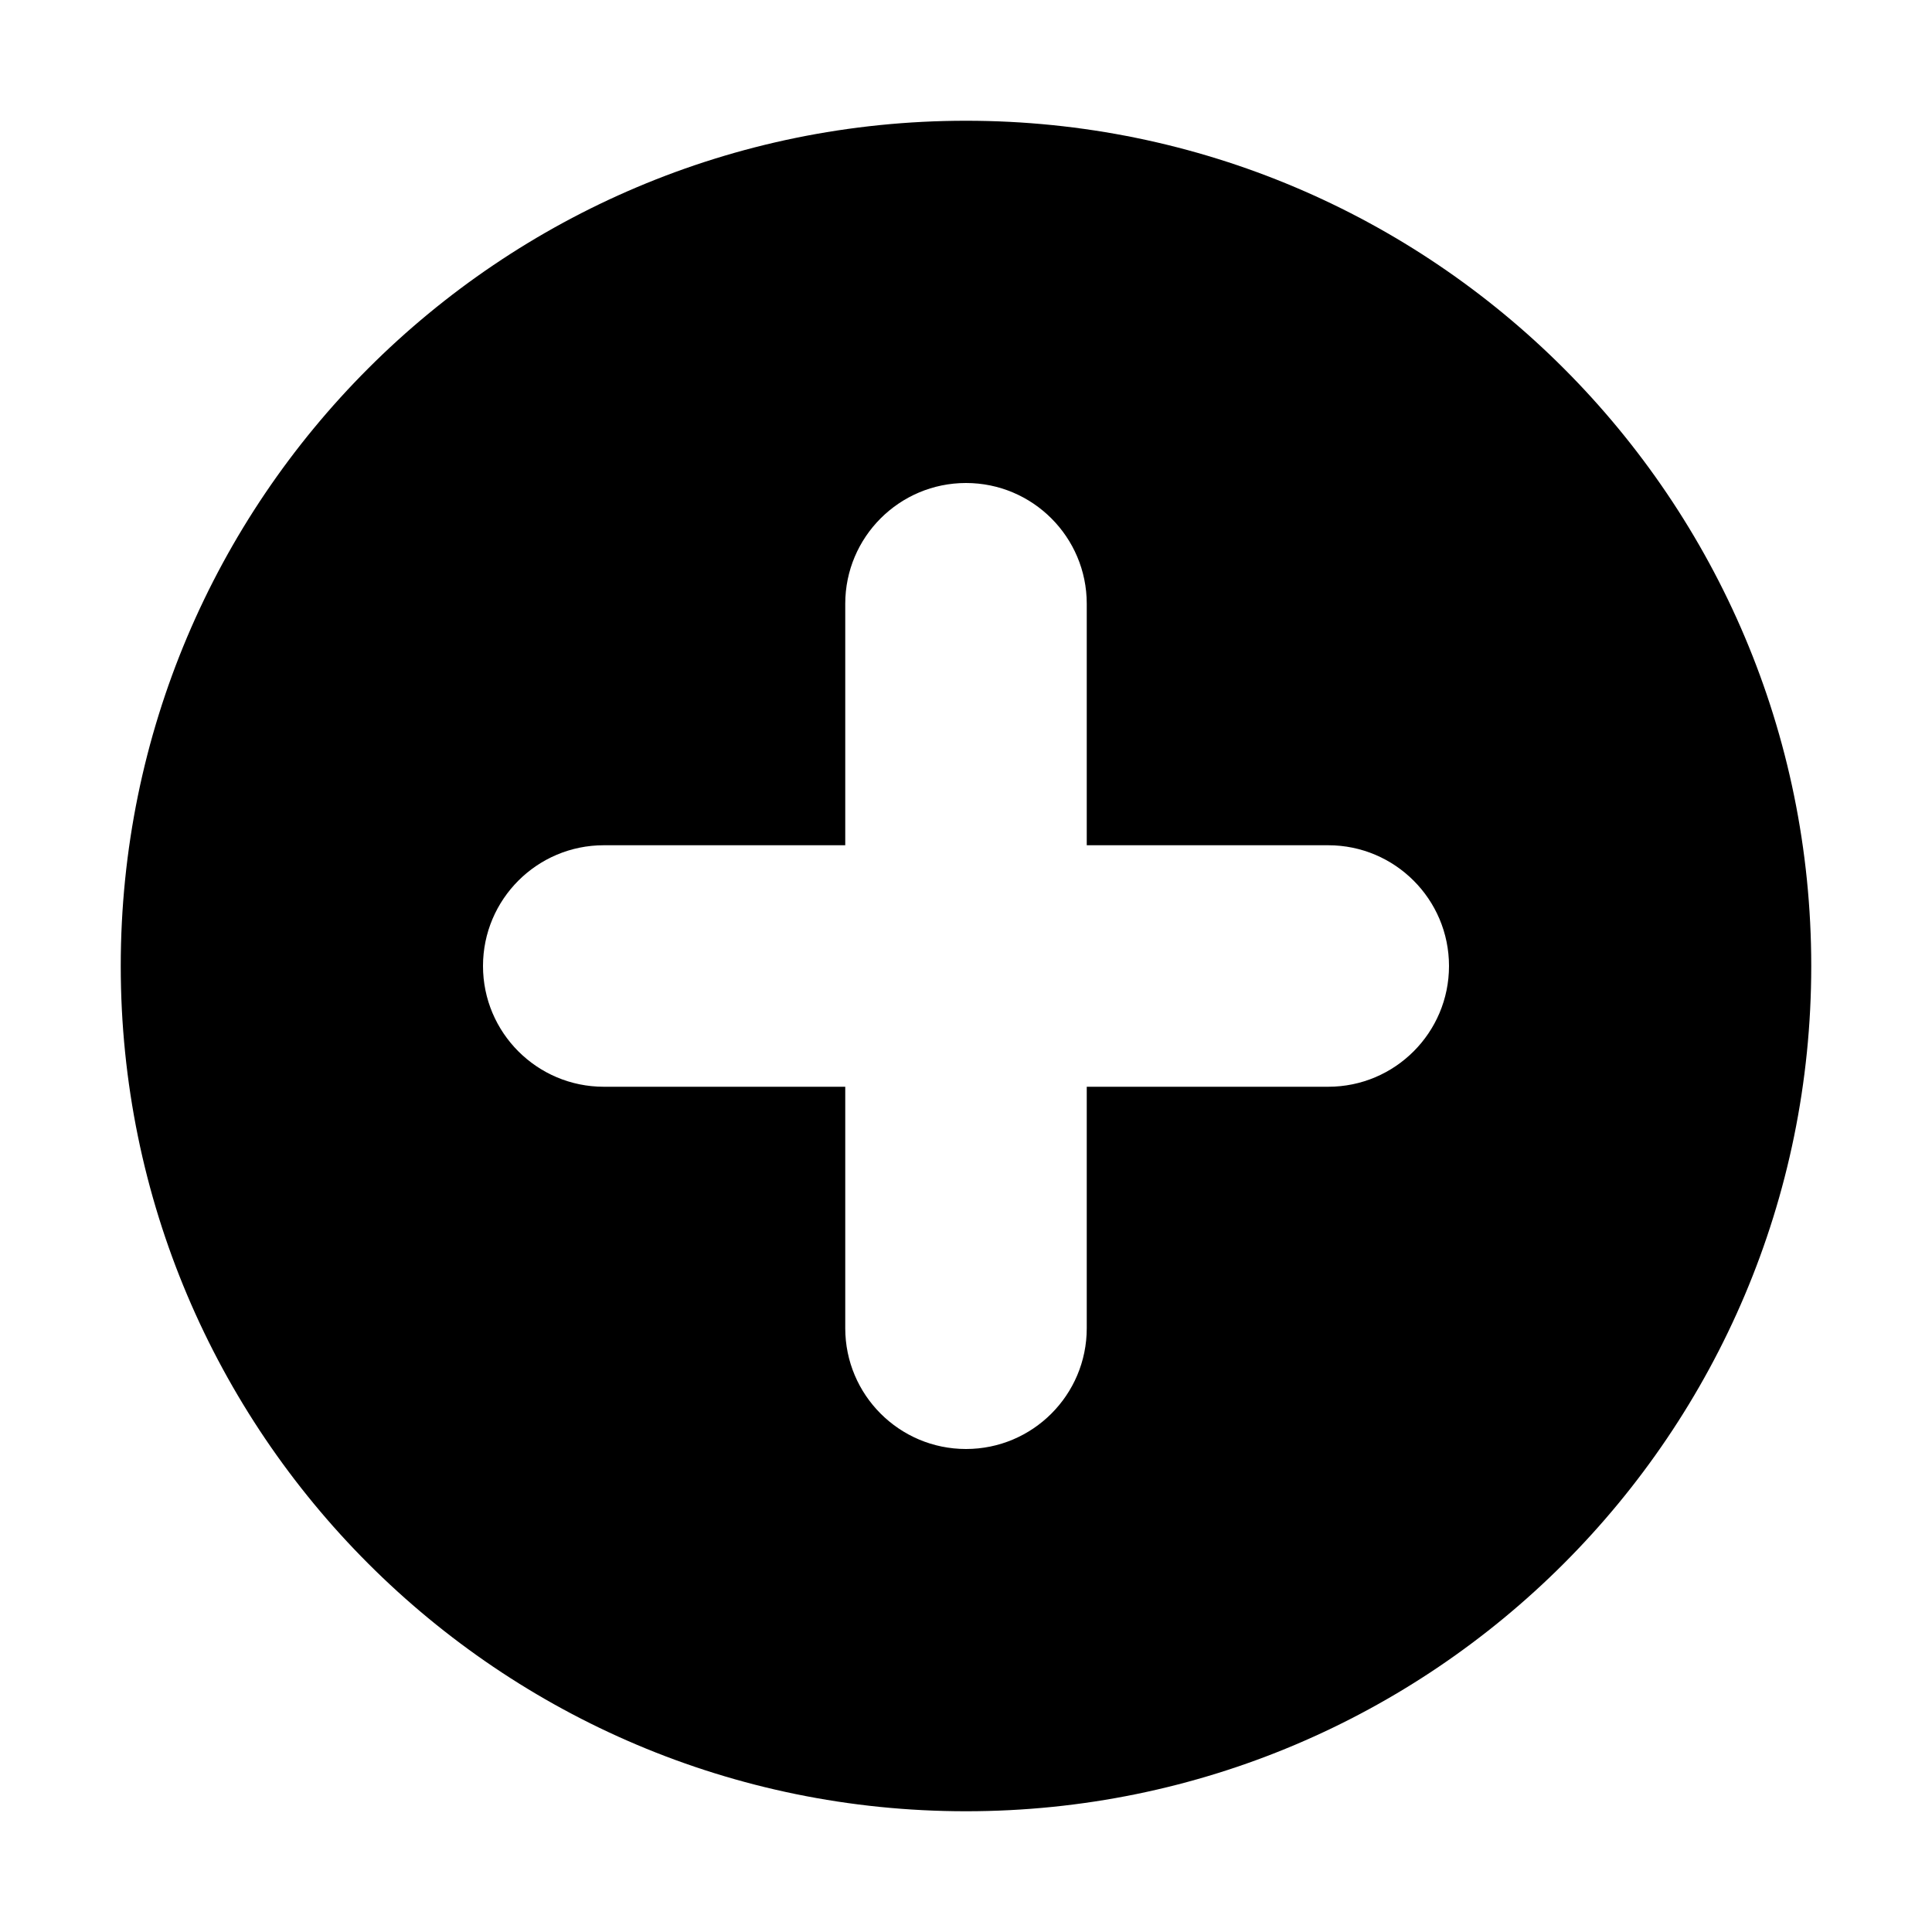
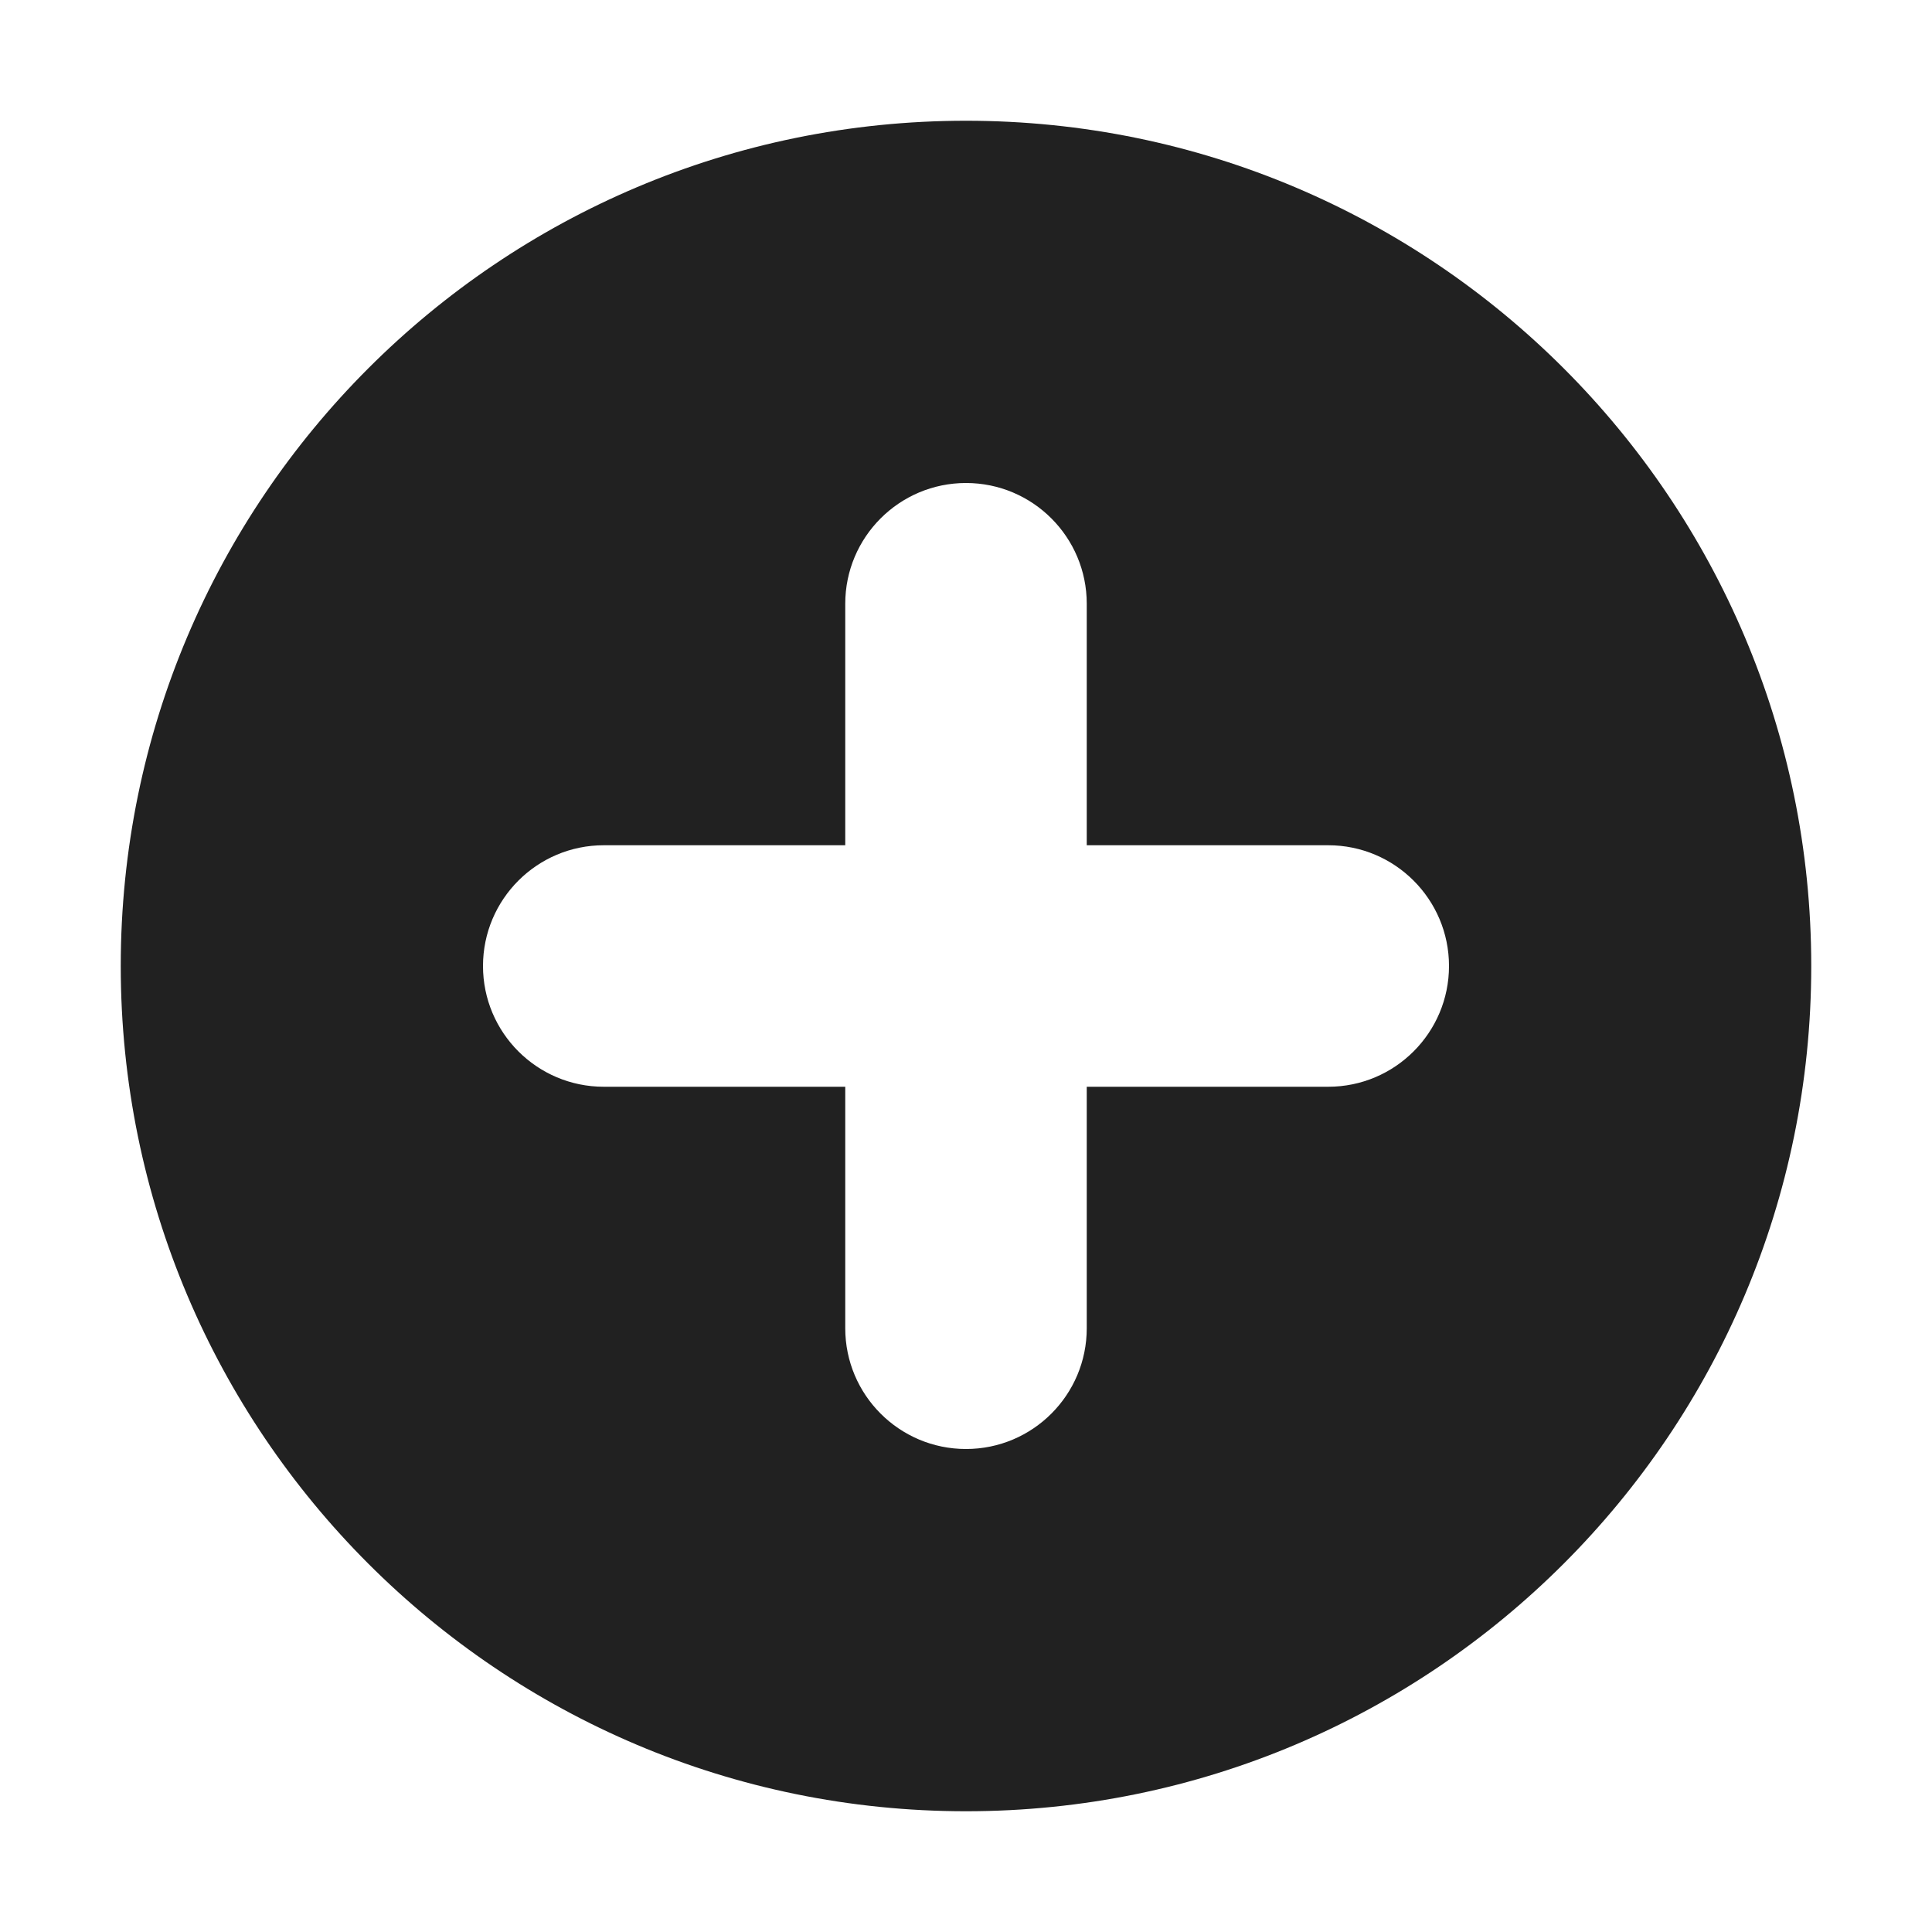
<svg xmlns="http://www.w3.org/2000/svg" width="16" height="16" viewBox="0 0 16 16" fill="none">
-   <path fill-rule="evenodd" clip-rule="evenodd" d="M8 15C11.866 15 15 11.866 15 8C15 4.134 11.866 1 8 1C4.134 1 1 4.134 1 8C1 11.866 4.134 15 8 15ZM8 4C8.552 4 9 4.448 9 5V7H11C11.552 7 12 7.448 12 8C12 8.552 11.552 9 11 9H9V11C9 11.552 8.552 12 8 12C7.448 12 7 11.552 7 11V9H5C4.448 9 4 8.552 4 8C4 7.448 4.448 7 5 7H7V5C7 4.448 7.448 4 8 4Z" fill="black" />
+   <path fill-rule="evenodd" clip-rule="evenodd" d="M8 15C11.866 15 15 11.866 15 8C15 4.134 11.866 1 8 1C4.134 1 1 4.134 1 8C1 11.866 4.134 15 8 15ZM8 4C8.552 4 9 4.448 9 5V7H11C11.552 7 12 7.448 12 8C12 8.552 11.552 9 11 9H9V11C9 11.552 8.552 12 8 12C7.448 12 7 11.552 7 11V9H5C4.448 9 4 8.552 4 8C4 7.448 4.448 7 5 7H7V5C7 4.448 7.448 4 8 4Z" fill="#212121" />
</svg>
